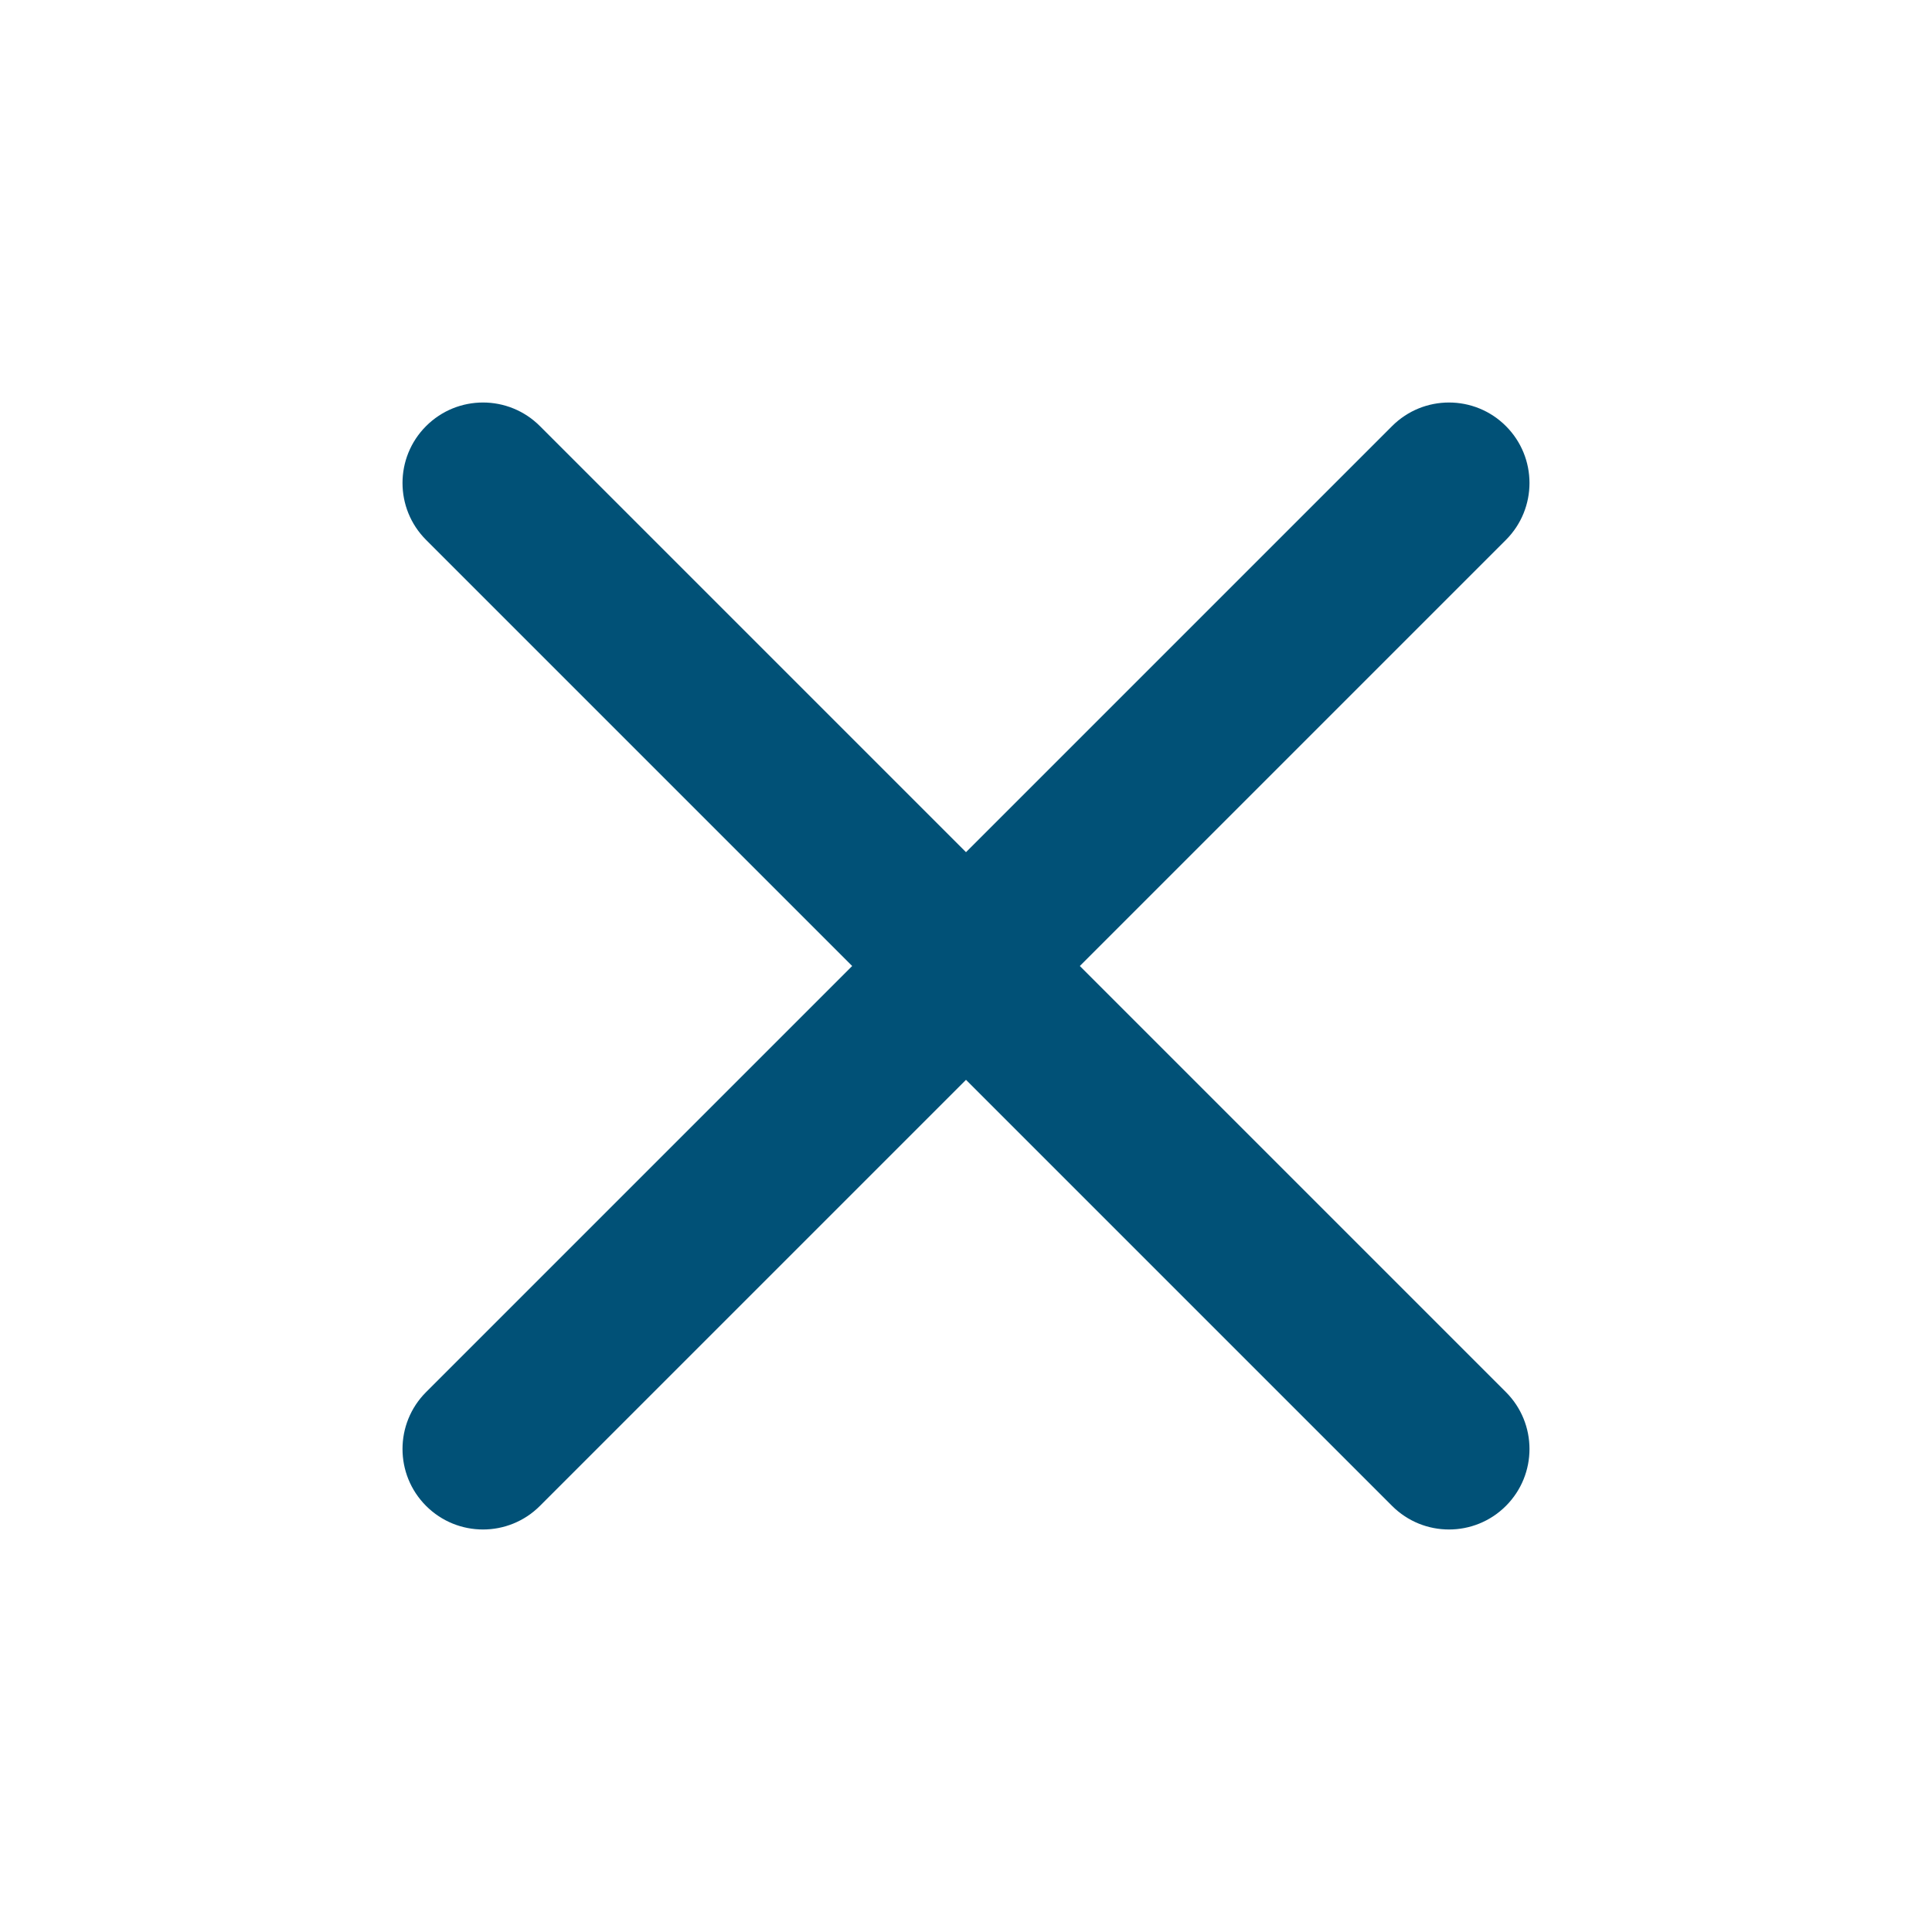
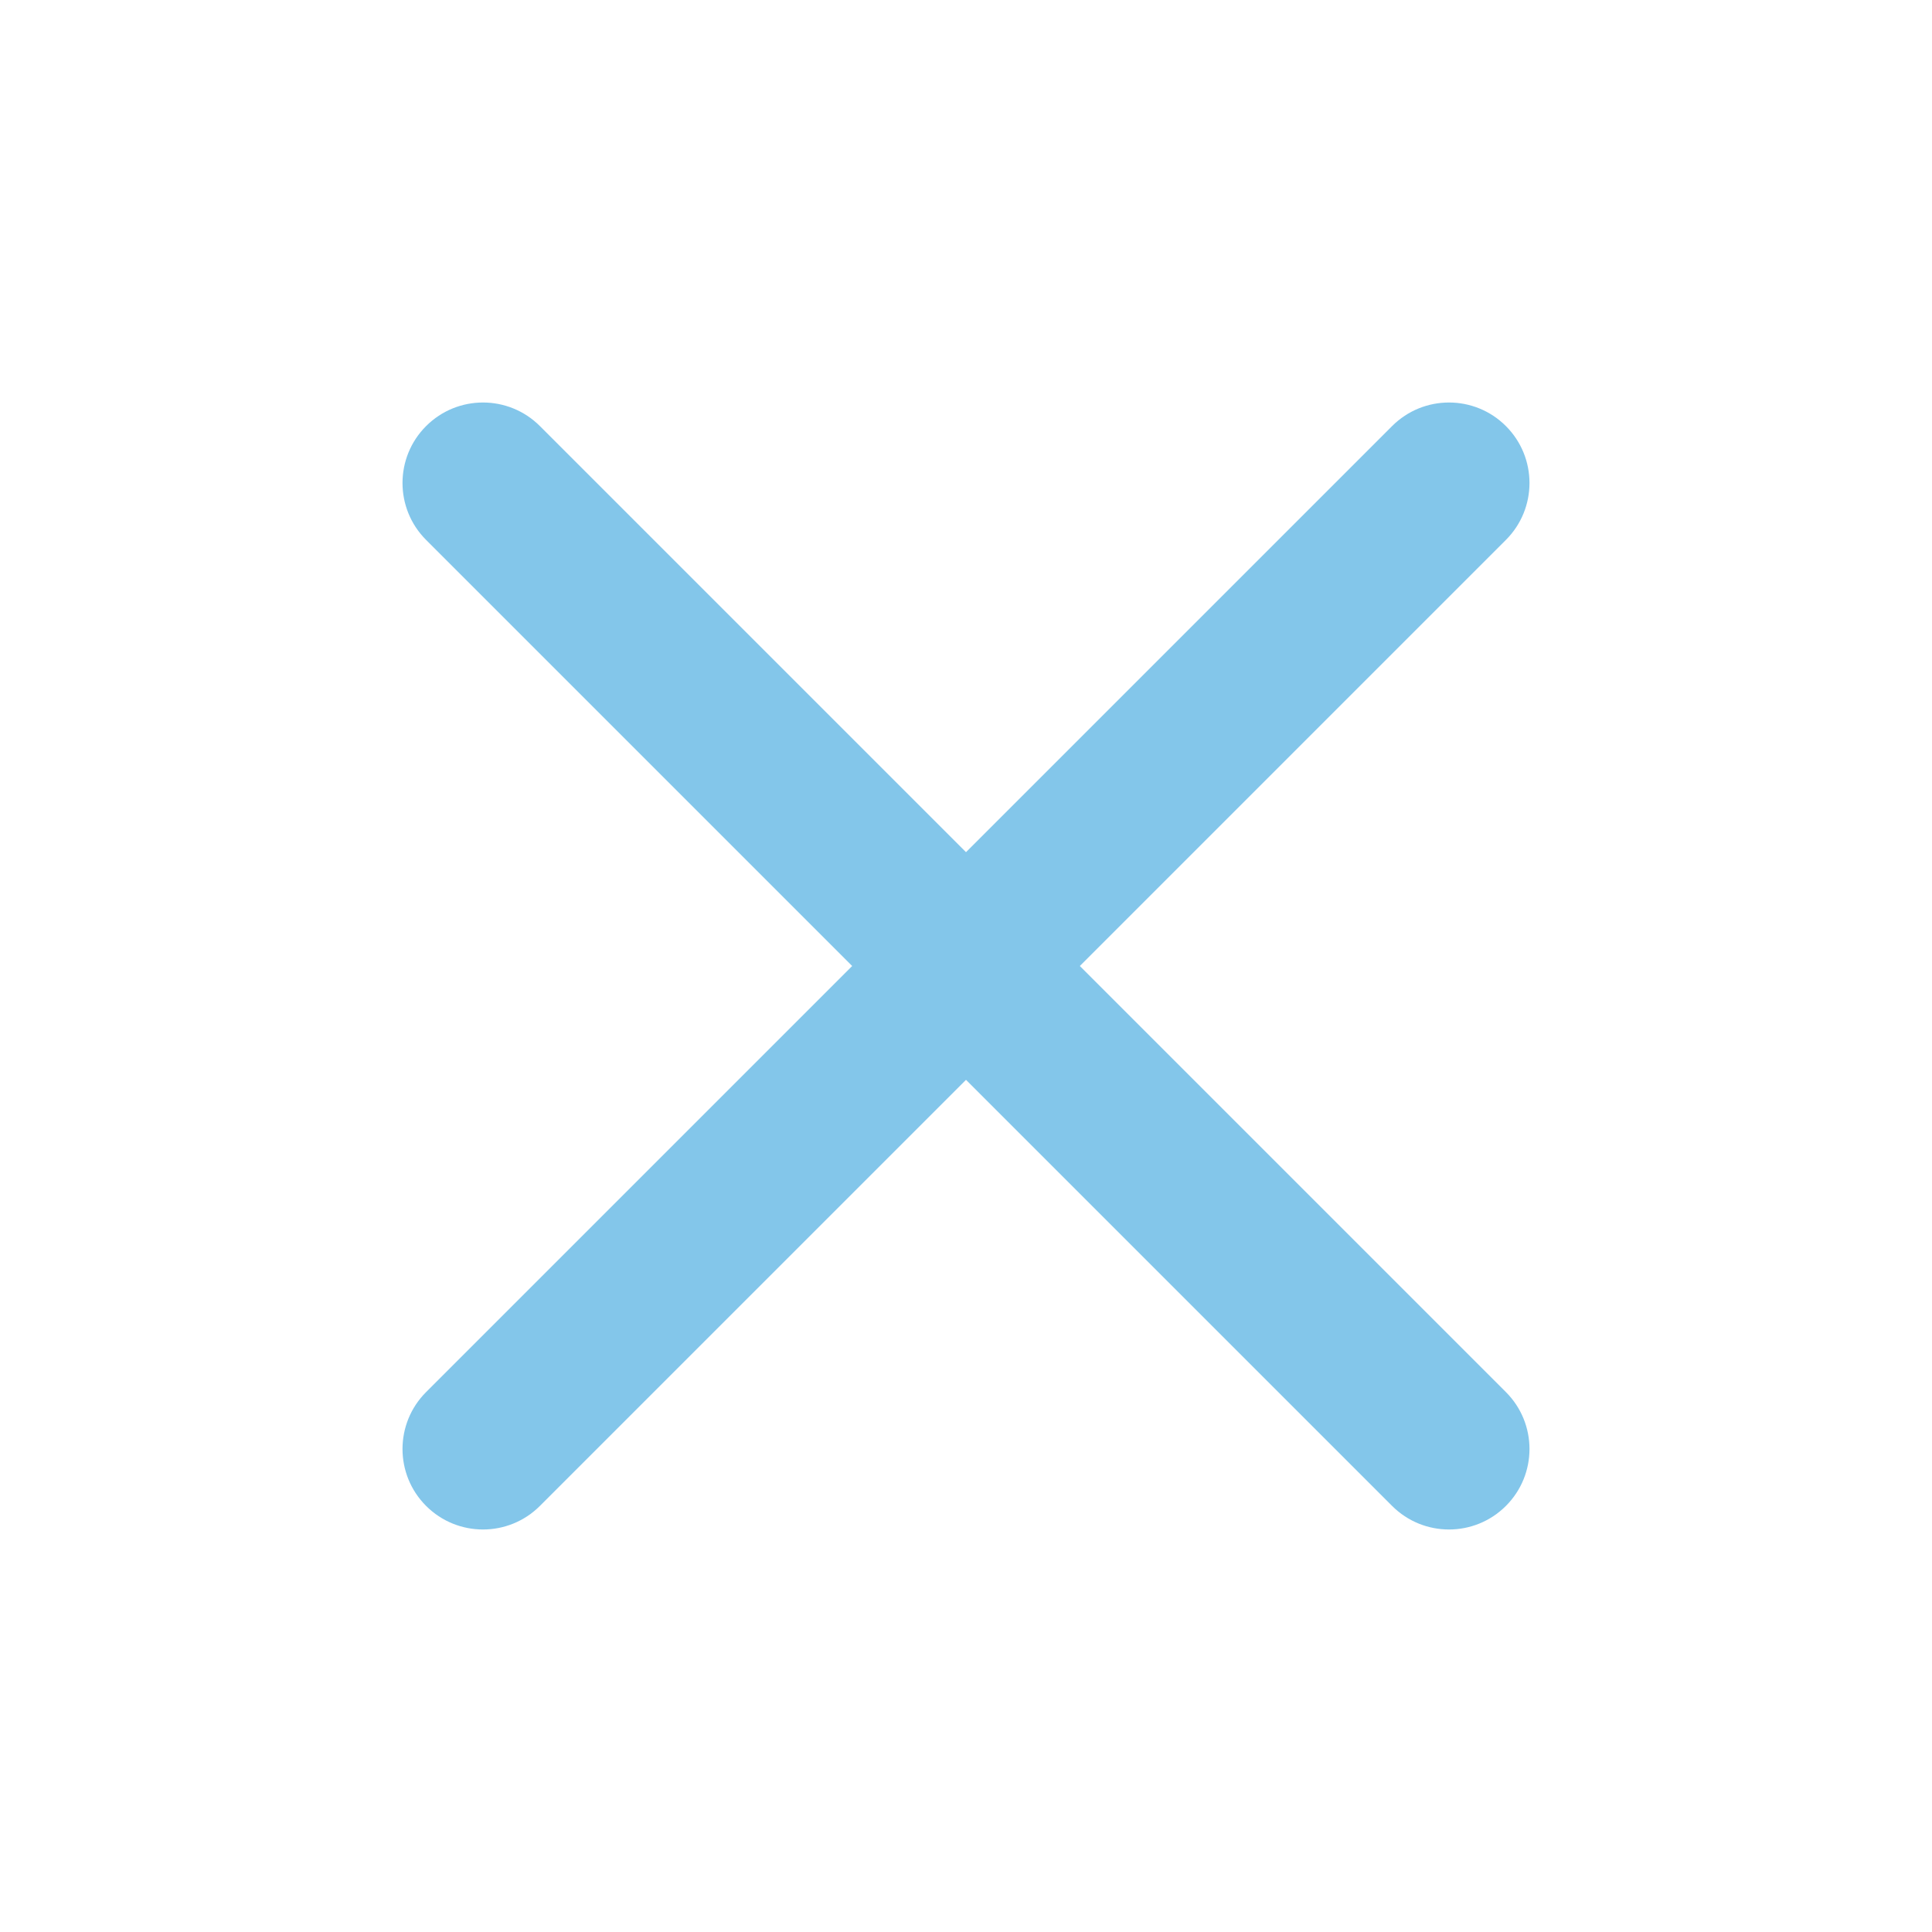
<svg xmlns="http://www.w3.org/2000/svg" width="48" height="48" viewBox="0 0 48 48" fill="none">
-   <path d="M13.414 10.586C12.633 9.805 11.367 9.805 10.586 10.586C9.805 11.367 9.805 12.633 10.586 13.414L21.172 24L10.586 34.586C9.805 35.367 9.805 36.633 10.586 37.414C11.367 38.195 12.633 38.195 13.414 37.414L24 26.828L34.586 37.414C35.367 38.195 36.633 38.195 37.414 37.414C38.195 36.633 38.195 35.367 37.414 34.586L26.828 24L37.414 13.414C38.195 12.633 38.195 11.367 37.414 10.586C36.633 9.805 35.367 9.805 34.586 10.586L24 21.172L13.414 10.586Z" fill="#015177" />
+   <path d="M13.414 10.586C12.633 9.805 11.367 9.805 10.586 10.586C9.805 11.367 9.805 12.633 10.586 13.414L21.172 24L10.586 34.586C9.805 35.367 9.805 36.633 10.586 37.414C11.367 38.195 12.633 38.195 13.414 37.414L24 26.828L34.586 37.414C35.367 38.195 36.633 38.195 37.414 37.414C38.195 36.633 38.195 35.367 37.414 34.586L26.828 24L37.414 13.414C38.195 12.633 38.195 11.367 37.414 10.586C36.633 9.805 35.367 9.805 34.586 10.586L24 21.172L13.414 10.586Z" fill="#83C6EA" />
</svg>
